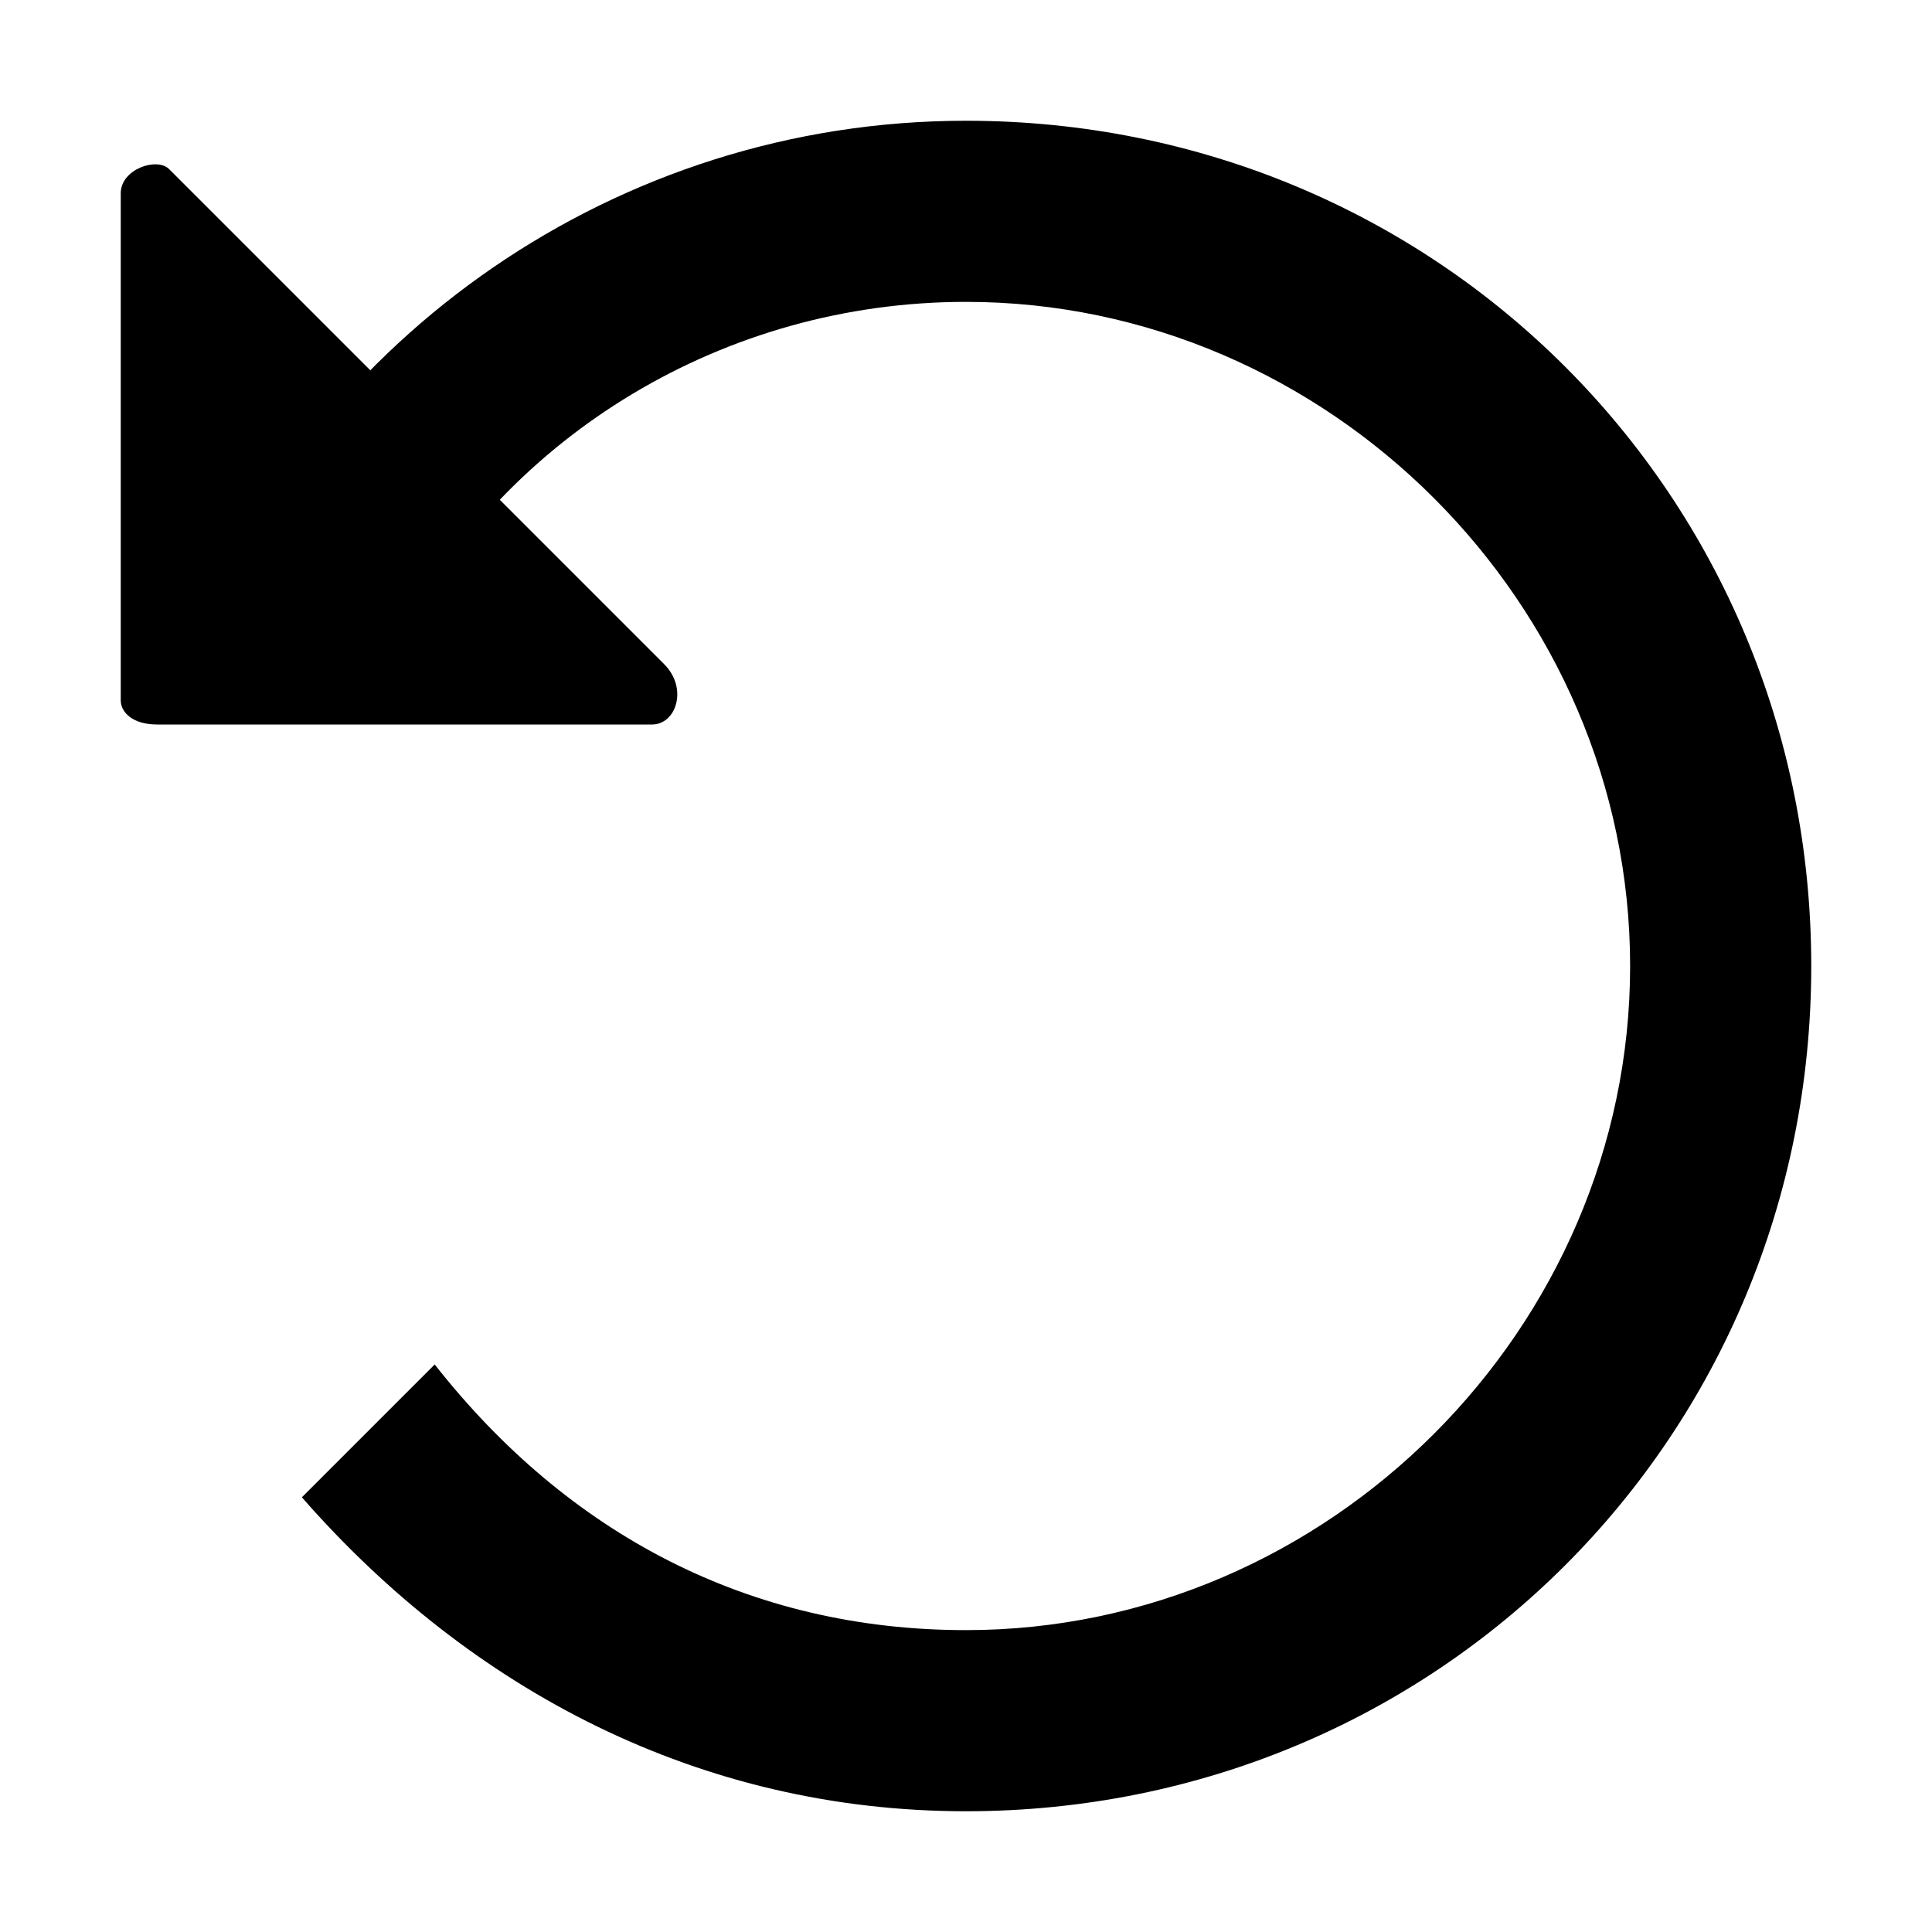
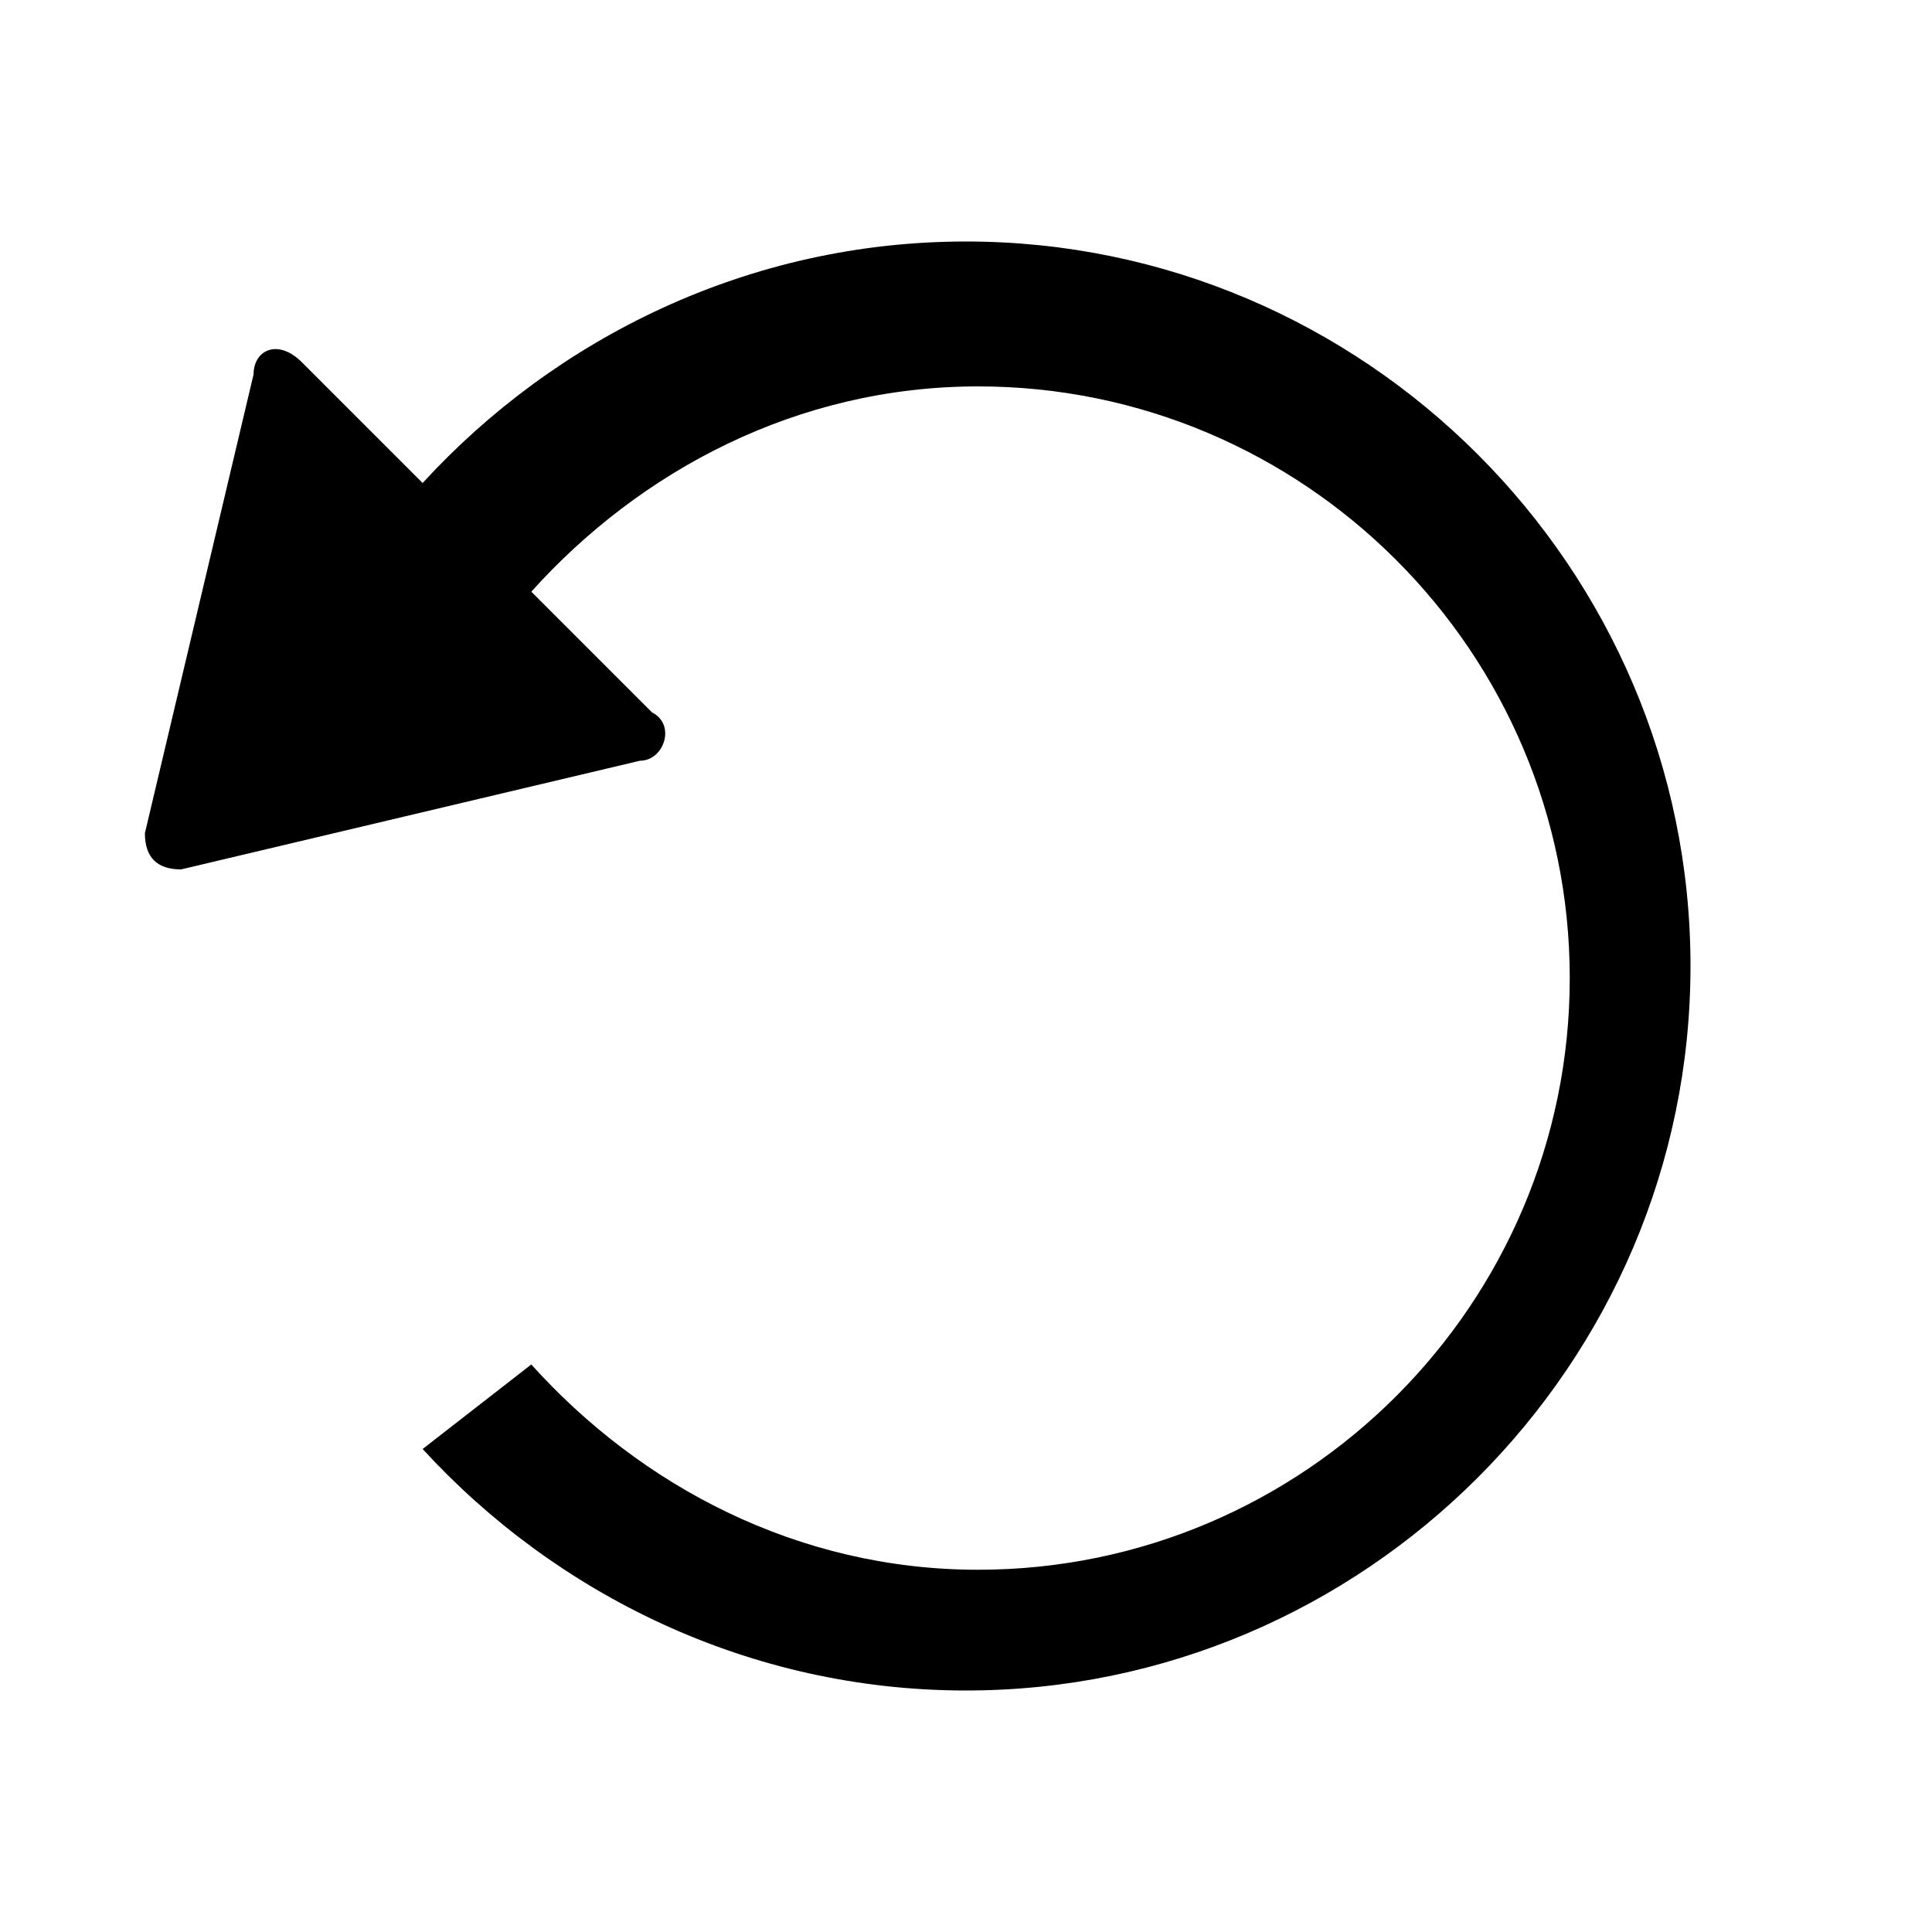
<svg xmlns="http://www.w3.org/2000/svg" version="1.1" id="Ebene_1" x="0px" y="0px" viewBox="0 0 16 16" enable-background="new 0 0 16 16" xml:space="preserve">
  <g class="icon-color">
-     <path d="M5.4,6H1.3C1.1,6,1,5.9,1,5.8V1.6c0-0.2,0.3-0.3,0.4-0.2l4.1,4.1C5.7,5.7,5.6,6,5.4,6z" />
-     <path d="M8,1C5.1,1,2.6,2.8,1.6,5.3h1.7C4.2,3.6,6,2.5,8,2.5c3,0,5.5,2.5,5.5,5.5S11,13.5,8,13.5c-1.8,0-3.3-0.8-4.4-2.2l-1.1,1.1   C3.9,14,5.8,15,8,15c3.9,0,7-3.1,7-7S11.9,1,8,1z" />
+     <path d="M8,2C6.2,2,4.6,2.8,3.5,4l-1-1C2.3,2.8,2.1,2.9,2.1,3.1L1.2,6.9c0,0.2,0.1,0.3,0.3,0.3l3.8-0.9c0.2,0,0.3-0.3,0.1-0.4l-1-1   c0.9-1,2.2-1.7,3.7-1.7c2.7,0,4.9,2.2,4.9,4.9s-2.2,4.9-4.9,4.9c-1.5,0-2.8-0.7-3.7-1.7L3.5,12c1.1,1.2,2.7,2,4.5,2c3.3,0,6-2.7,6-6   S11.3,2,8,2z" />
  </g>
</svg>
